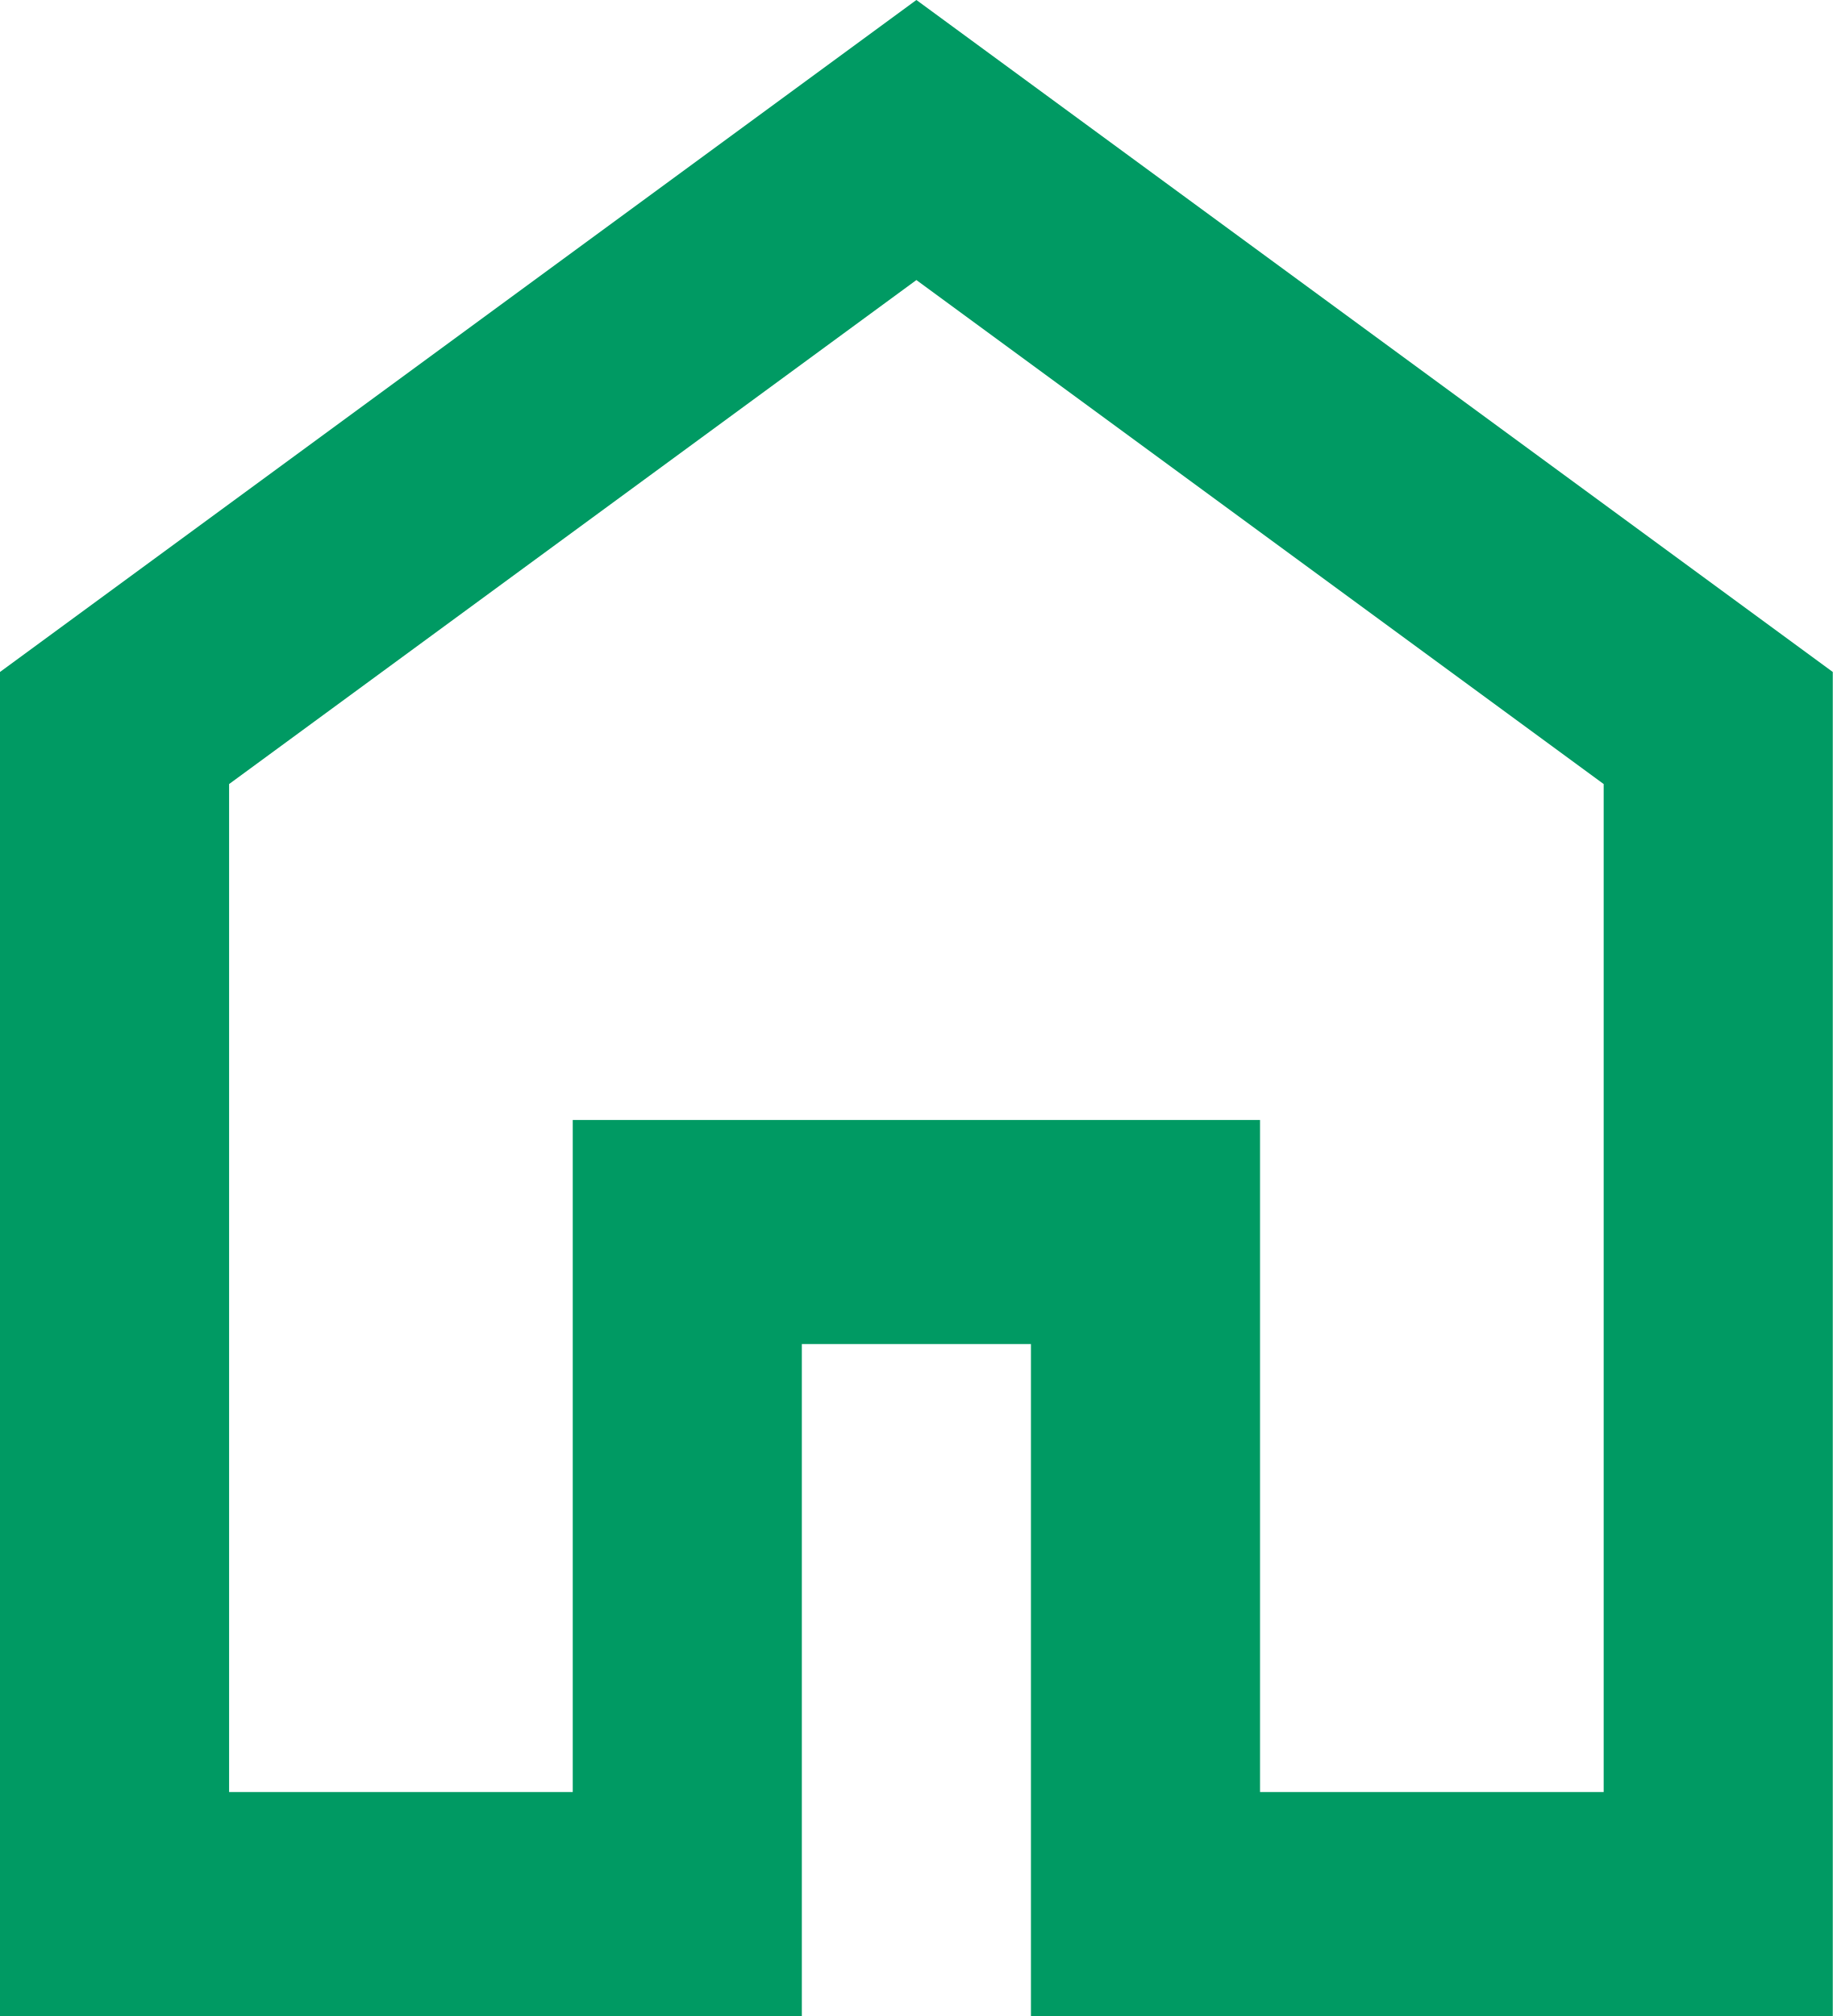
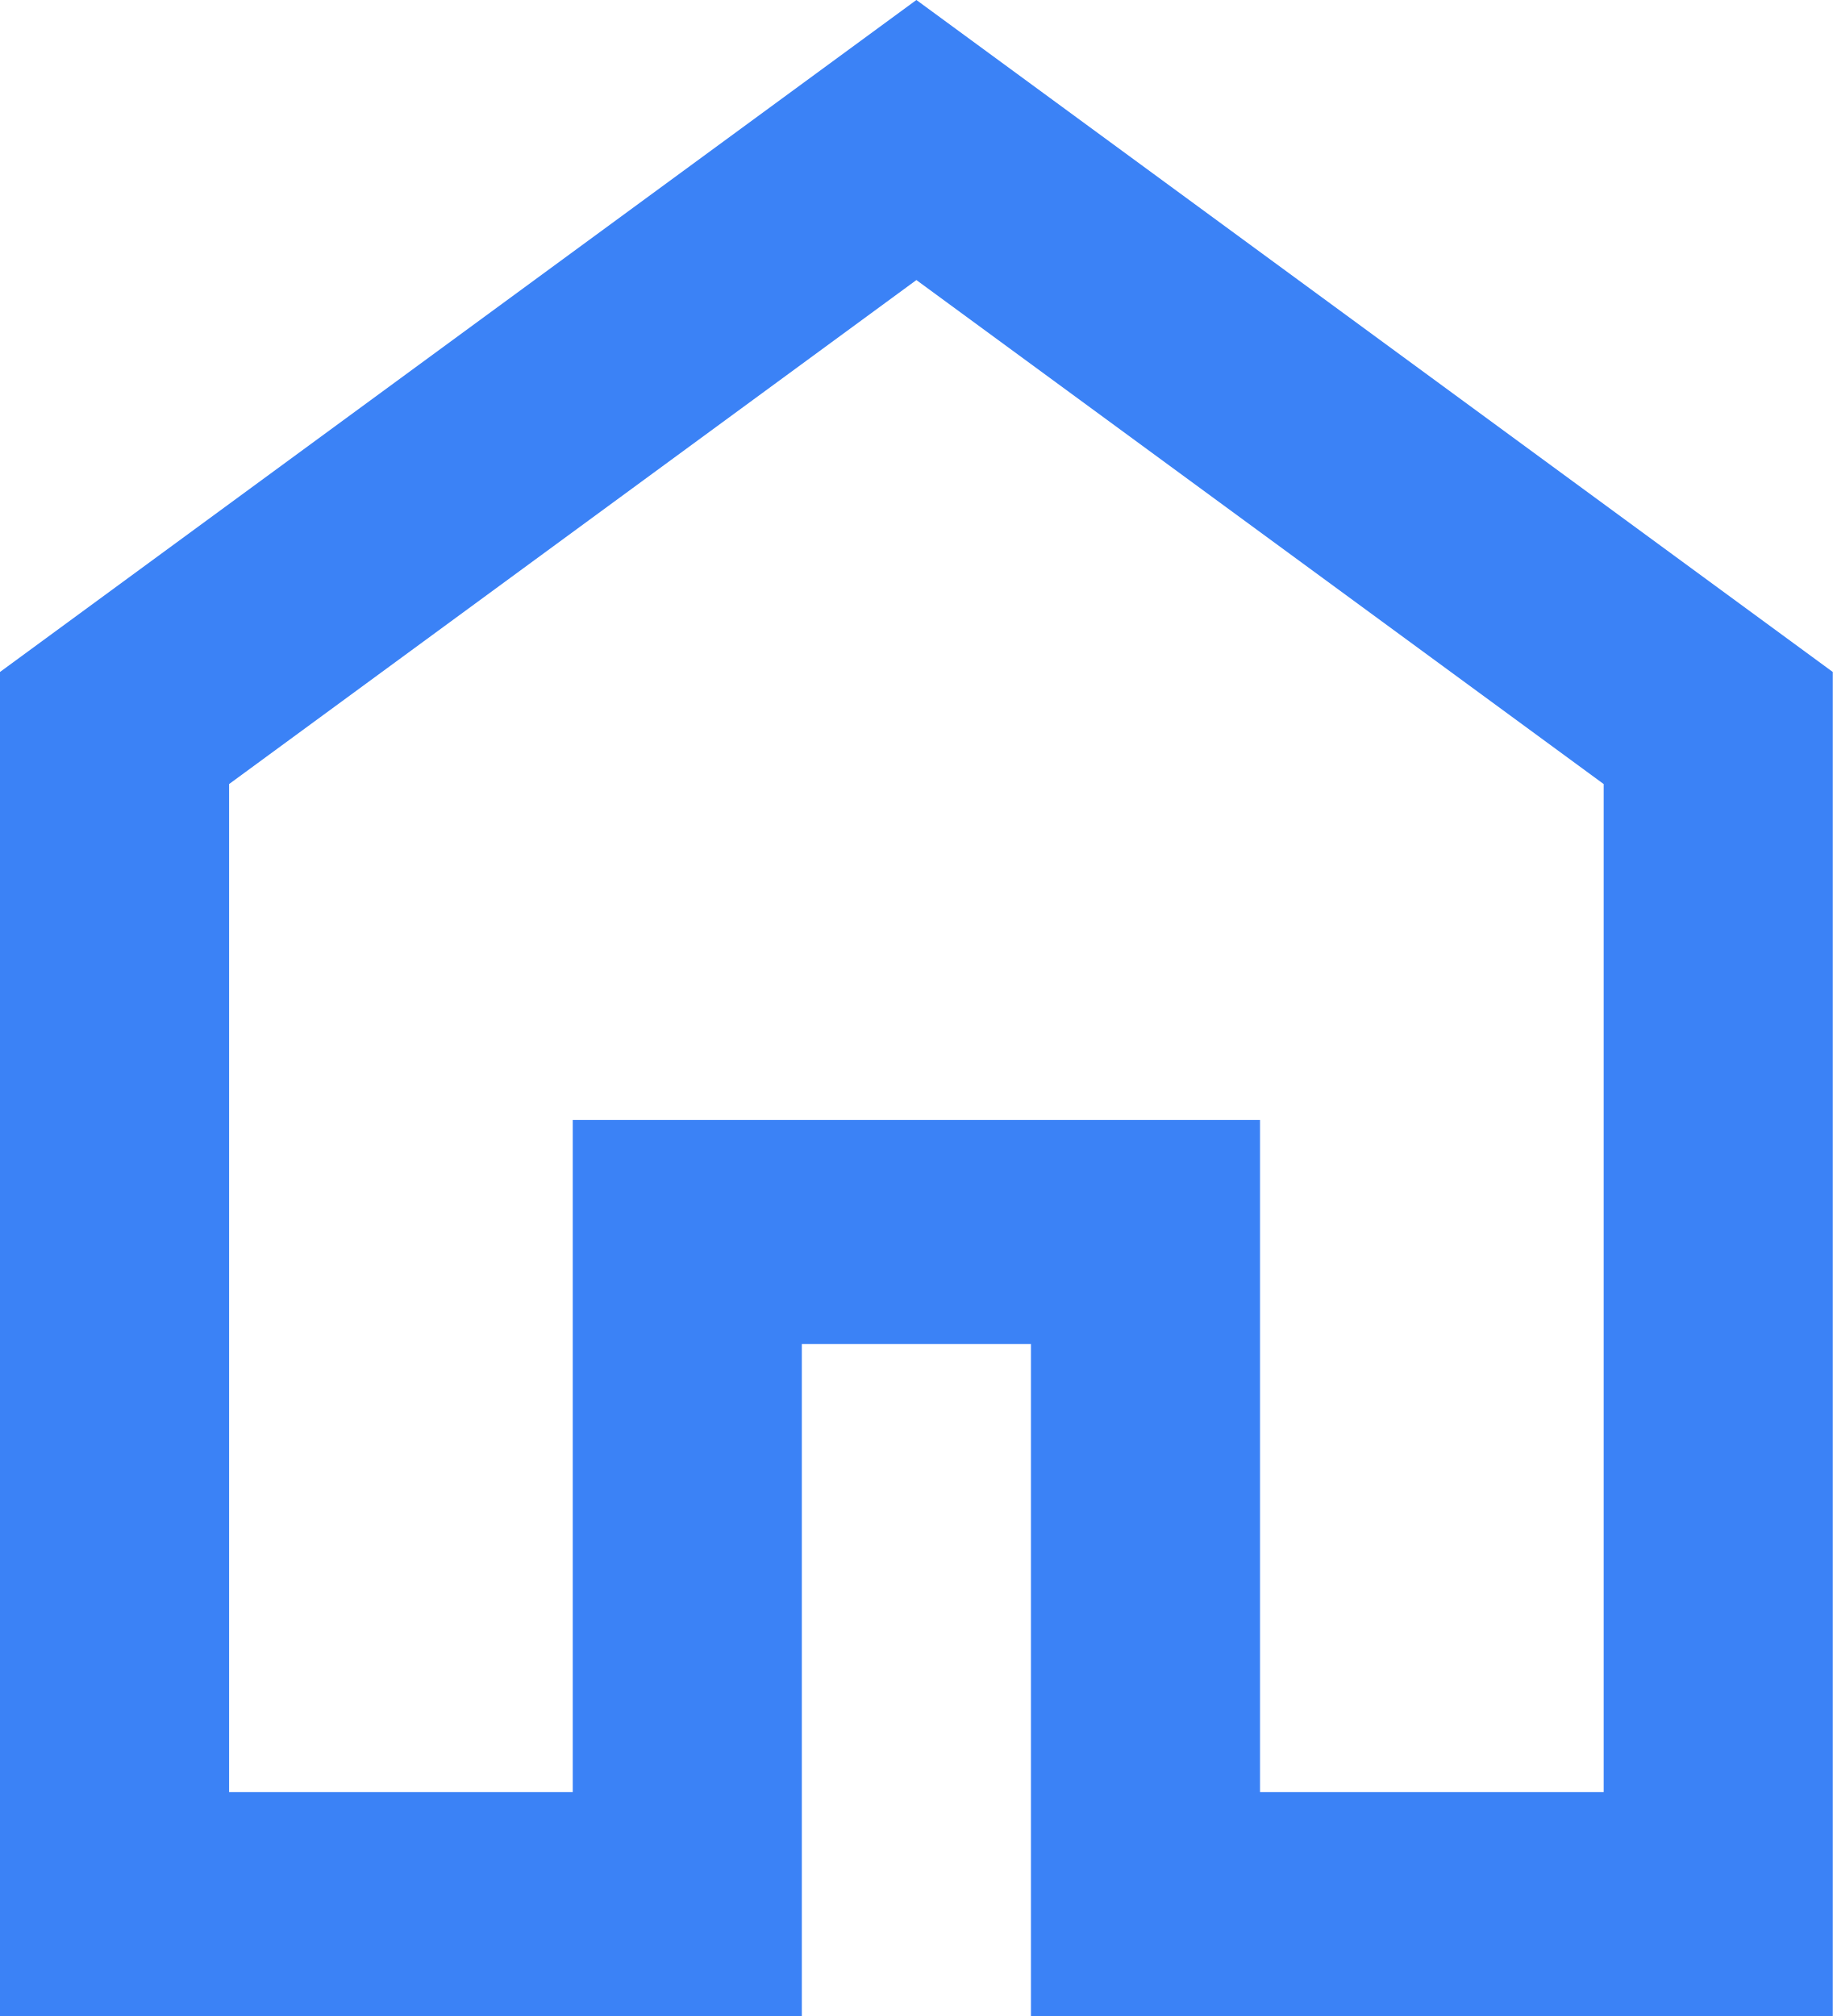
<svg xmlns="http://www.w3.org/2000/svg" width="20" height="22" viewBox="0 0 20 22" fill="none">
-   <path d="M2.5 19.556H6.25V12.222H13.75V19.556H17.5V8.556L10 3.056L2.5 8.556V19.556ZM0 22V7.333L10 0L20 7.333V22H11.25V14.667H8.75V22H0Z" fill="#009A63" />
+   <path d="M2.5 19.556H6.25V12.222H13.75V19.556H17.5V8.556L10 3.056L2.5 8.556V19.556ZM0 22V7.333L10 0L20 7.333V22H11.25V14.667H8.75V22H0Z" fill="#3B82F6" />
</svg>
